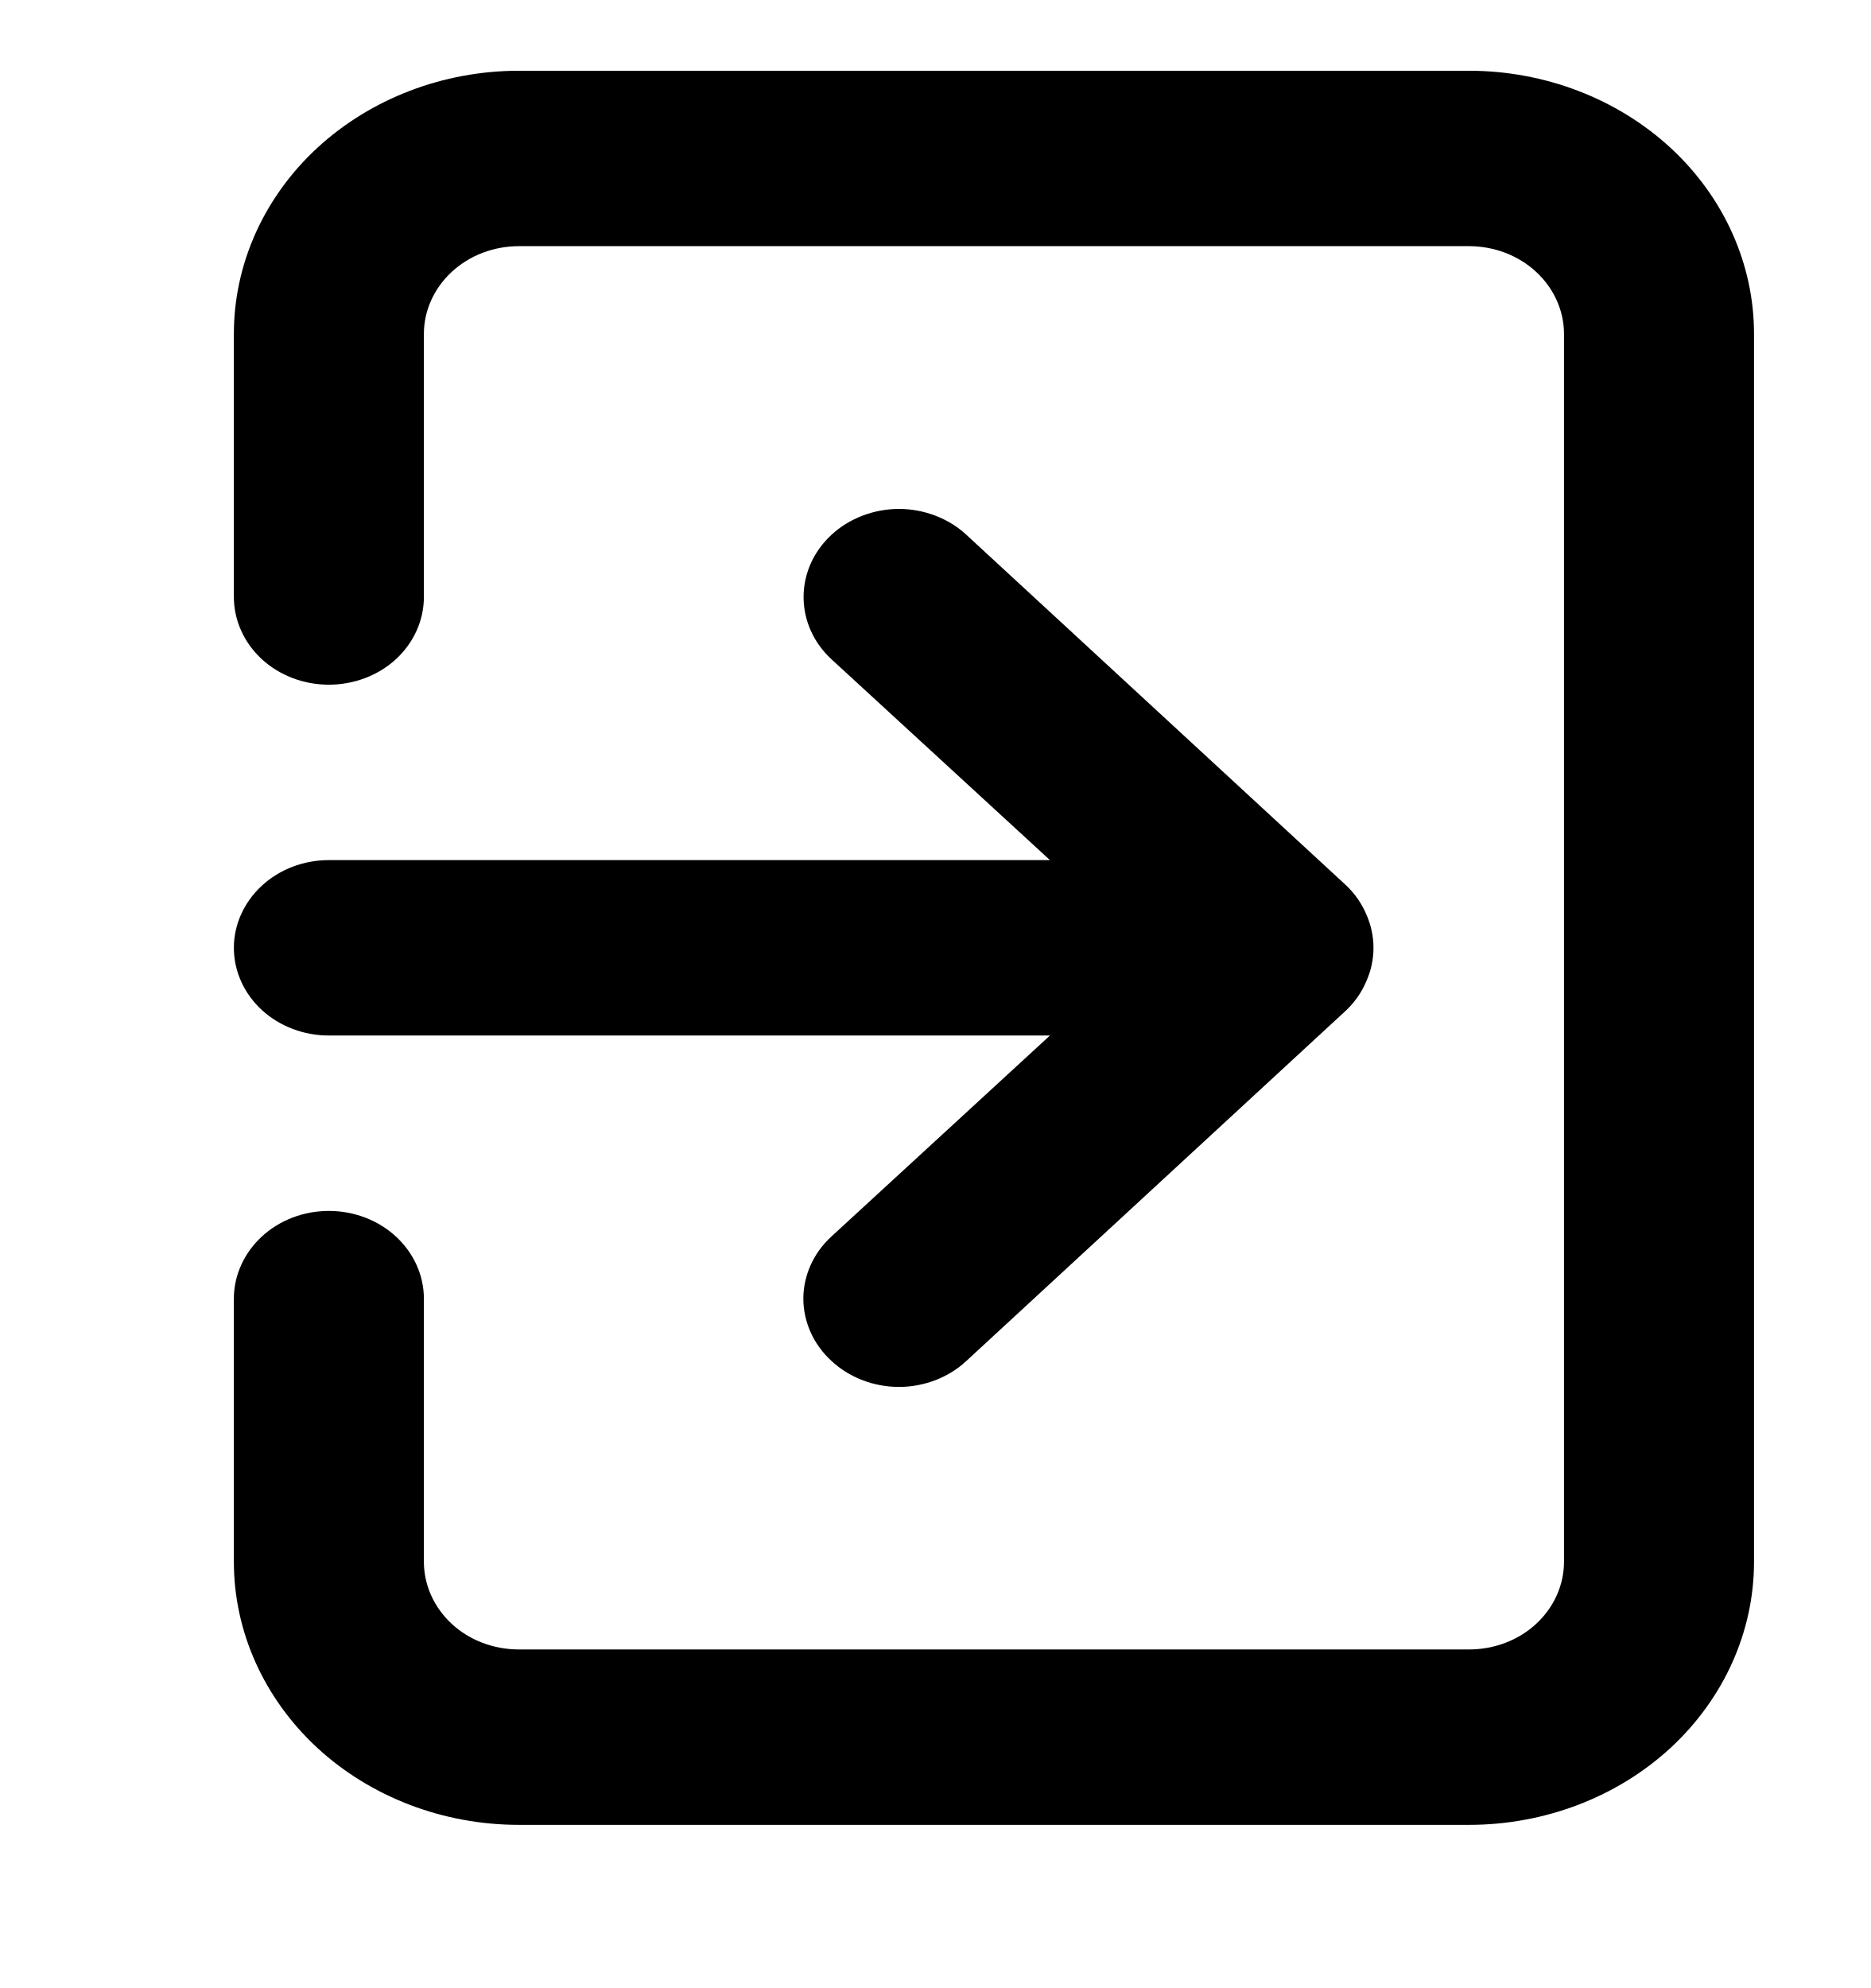
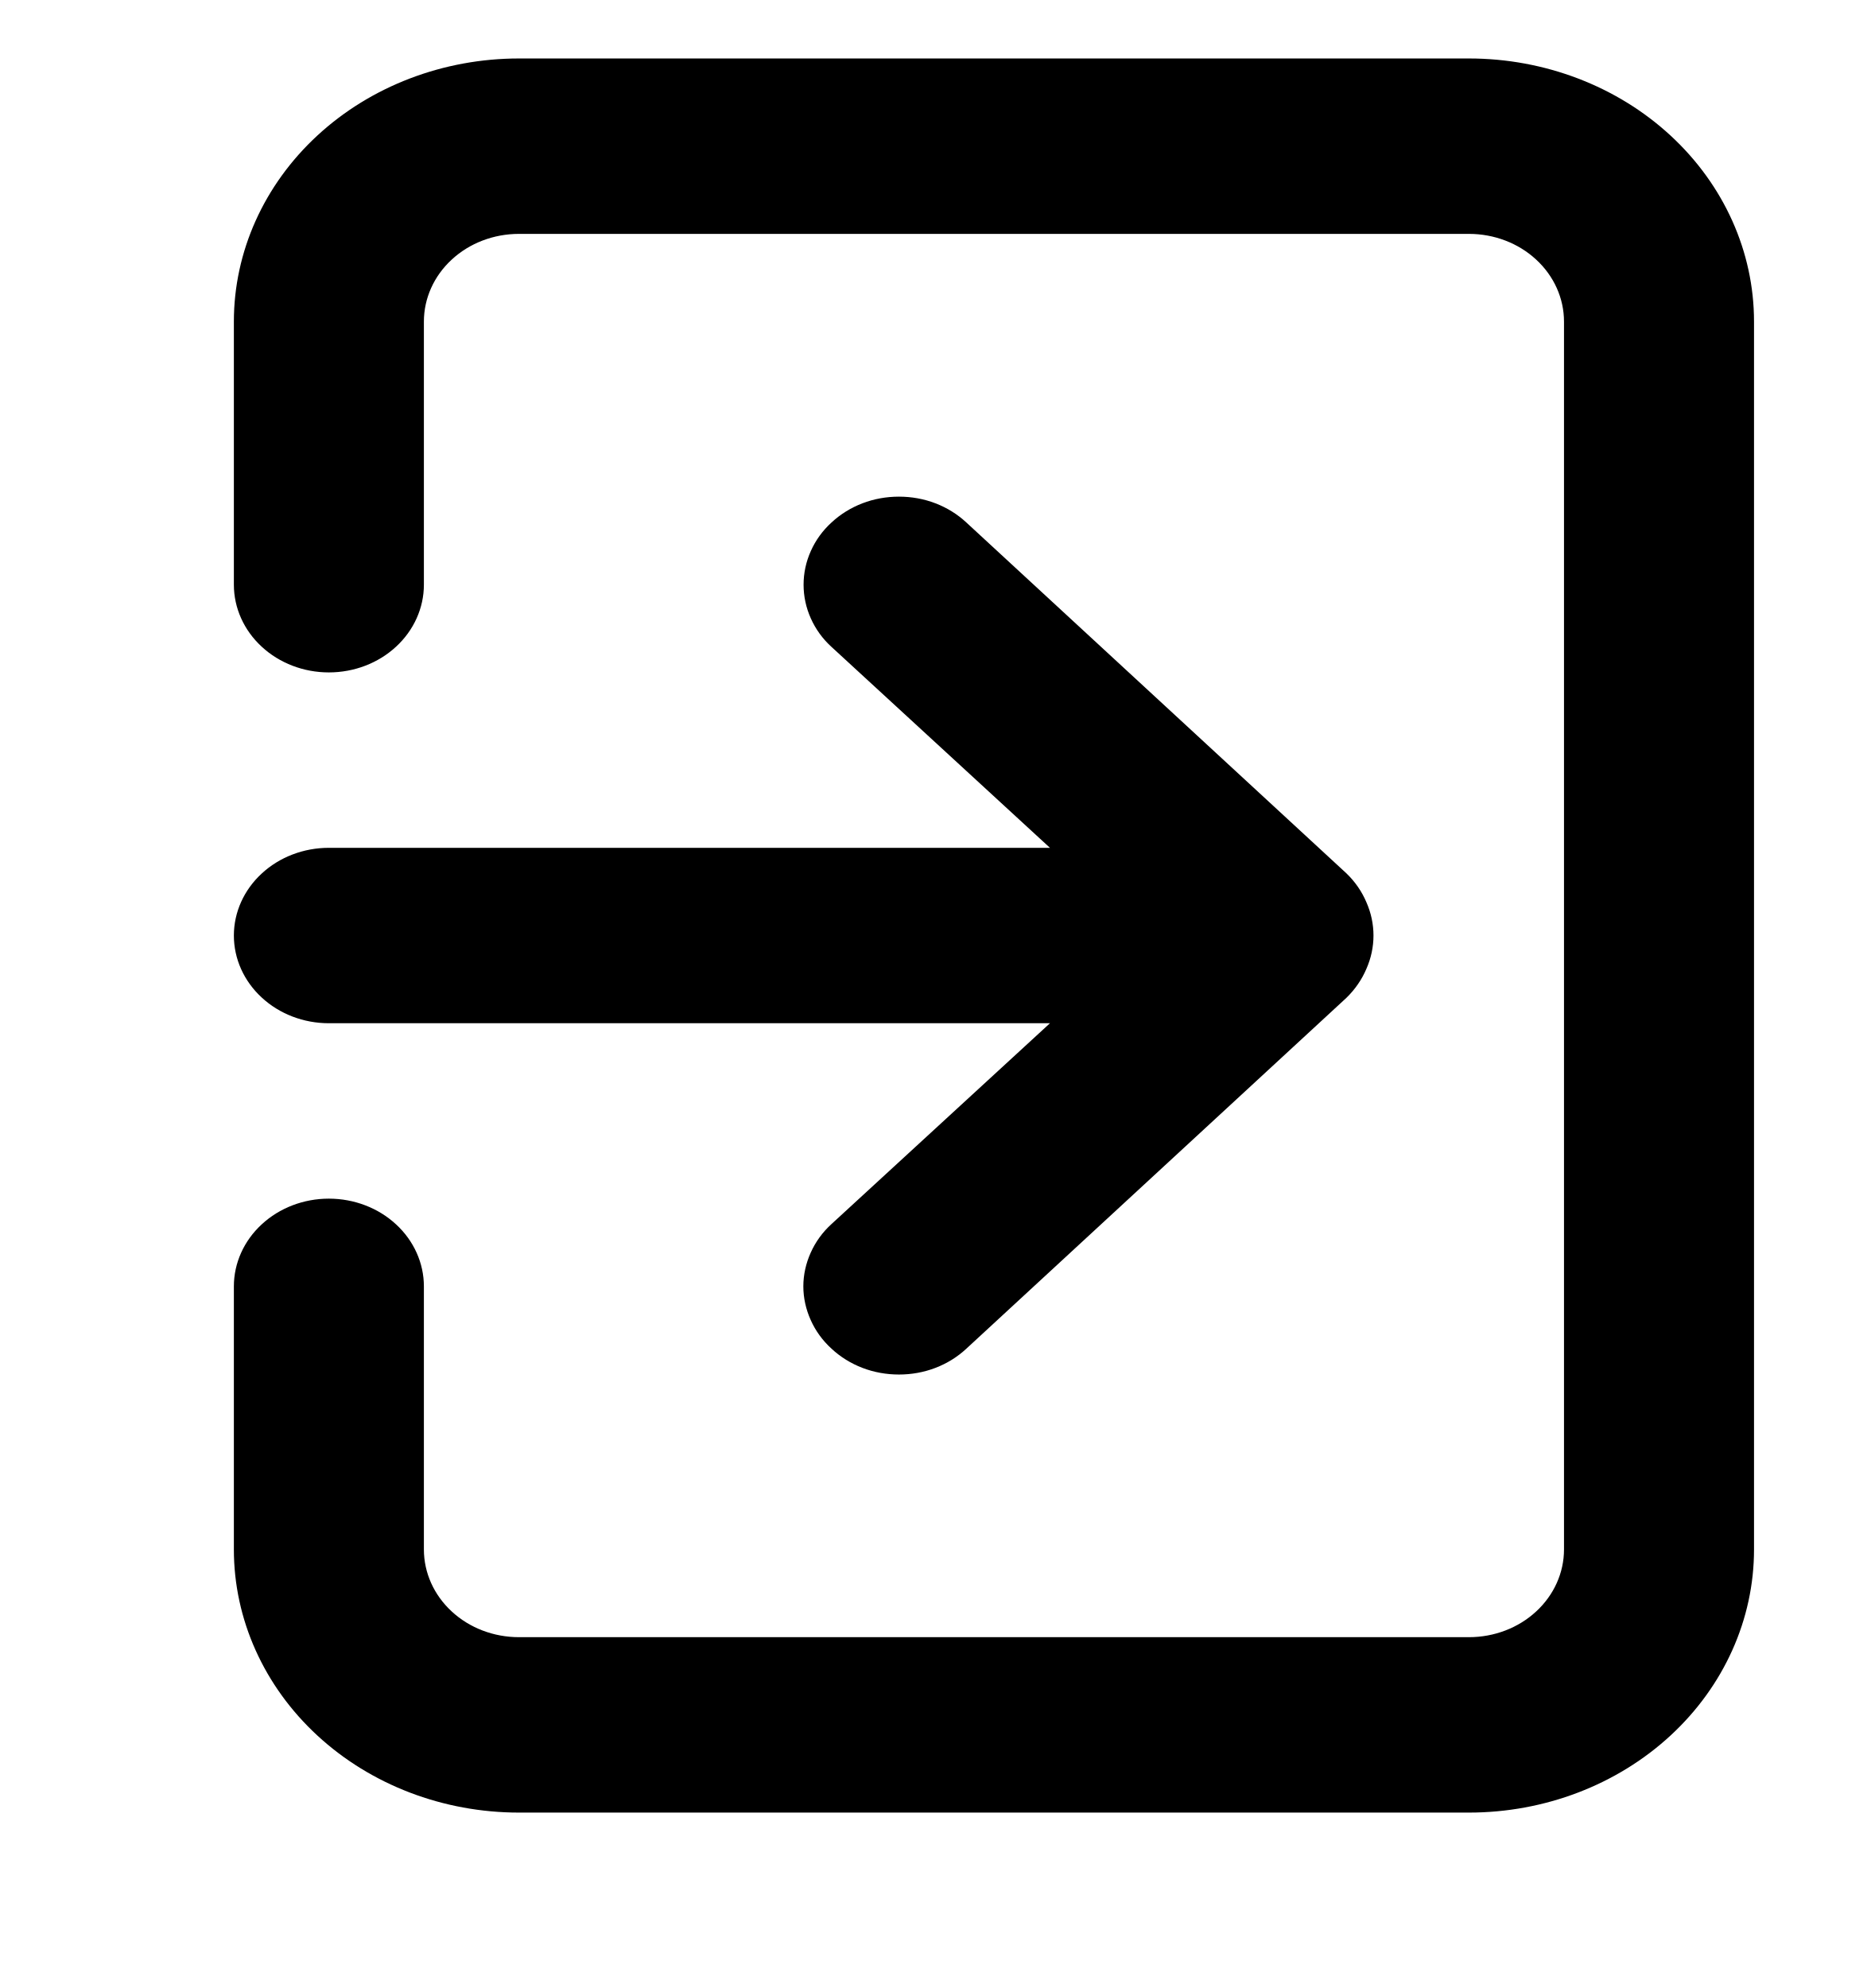
<svg xmlns="http://www.w3.org/2000/svg" viewBox="0 0 16 17">
-   <path d="M2 8.105C2 8.304 2.086 8.495 2.238 8.636C2.39 8.776 2.597 8.855 2.812 8.855H8.979L7.111 10.573C7.034 10.643 6.974 10.726 6.933 10.817C6.892 10.908 6.87 11.007 6.87 11.105C6.87 11.204 6.892 11.303 6.933 11.394C6.974 11.485 7.034 11.568 7.111 11.638C7.186 11.708 7.276 11.764 7.375 11.802C7.474 11.84 7.58 11.86 7.688 11.86C7.795 11.86 7.901 11.84 8 11.802C8.099 11.764 8.189 11.708 8.264 11.638L11.514 8.638C11.588 8.567 11.646 8.483 11.685 8.39C11.766 8.208 11.766 8.003 11.685 7.82C11.646 7.728 11.588 7.644 11.514 7.573L8.264 4.573C8.189 4.503 8.099 4.448 8 4.41C7.901 4.372 7.795 4.352 7.688 4.352C7.58 4.352 7.474 4.372 7.375 4.41C7.276 4.448 7.186 4.503 7.111 4.573C7.035 4.643 6.975 4.726 6.934 4.817C6.893 4.909 6.872 5.007 6.872 5.105C6.872 5.204 6.893 5.302 6.934 5.394C6.975 5.485 7.035 5.568 7.111 5.638L8.979 7.355H2.812C2.597 7.355 2.39 7.434 2.238 7.575C2.086 7.716 2 7.907 2 8.105V8.105ZM12.562 0.605H4.438C3.791 0.605 3.171 0.843 2.714 1.264C2.257 1.686 2 2.259 2 2.855V5.105C2 5.304 2.086 5.495 2.238 5.636C2.39 5.776 2.597 5.855 2.812 5.855C3.028 5.855 3.235 5.776 3.387 5.636C3.539 5.495 3.625 5.304 3.625 5.105V2.855C3.625 2.657 3.711 2.466 3.863 2.325C4.015 2.184 4.222 2.105 4.438 2.105H12.562C12.778 2.105 12.985 2.184 13.137 2.325C13.289 2.466 13.375 2.657 13.375 2.855V13.355C13.375 13.554 13.289 13.745 13.137 13.886C12.985 14.027 12.778 14.105 12.562 14.105H4.438C4.222 14.105 4.015 14.027 3.863 13.886C3.711 13.745 3.625 13.554 3.625 13.355V11.105C3.625 10.907 3.539 10.716 3.387 10.575C3.235 10.434 3.028 10.355 2.812 10.355C2.597 10.355 2.39 10.434 2.238 10.575C2.086 10.716 2 10.907 2 11.105V13.355C2 13.952 2.257 14.524 2.714 14.947C3.171 15.368 3.791 15.605 4.438 15.605H12.562C13.209 15.605 13.829 15.368 14.286 14.947C14.743 14.524 15 13.952 15 13.355V2.855C15 2.259 14.743 1.686 14.286 1.264C13.829 0.843 13.209 0.605 12.562 0.605Z" />
+   <path d="M2 8C2 8.199 2.086 8.39 2.238 8.53C2.39 8.671 2.597 8.75 2.812 8.75H8.979L7.111 10.467C7.034 10.537 6.974 10.62 6.933 10.712C6.892 10.803 6.87 10.901 6.87 11C6.87 11.099 6.892 11.197 6.933 11.288C6.974 11.38 7.034 11.463 7.111 11.533C7.186 11.603 7.276 11.659 7.375 11.697C7.474 11.735 7.58 11.754 7.688 11.754C7.795 11.754 7.901 11.735 8 11.697C8.099 11.659 8.189 11.603 8.264 11.533L11.514 8.533C11.588 8.461 11.646 8.377 11.685 8.285C11.766 8.102 11.766 7.898 11.685 7.715C11.646 7.623 11.588 7.539 11.514 7.468L8.264 4.468C8.189 4.398 8.099 4.342 8 4.304C7.901 4.266 7.795 4.247 7.688 4.247C7.58 4.247 7.474 4.266 7.375 4.304C7.276 4.342 7.186 4.398 7.111 4.468C7.035 4.537 6.975 4.62 6.934 4.712C6.893 4.803 6.872 4.901 6.872 5C6.872 5.099 6.893 5.197 6.934 5.288C6.975 5.38 7.035 5.463 7.111 5.532L8.979 7.25H2.812C2.597 7.25 2.39 7.329 2.238 7.47C2.086 7.61 2 7.801 2 8V8ZM12.562 0.5H4.438C3.791 0.5 3.171 0.737 2.714 1.159C2.257 1.581 2 2.153 2 2.75V5C2 5.199 2.086 5.39 2.238 5.53C2.39 5.671 2.597 5.75 2.812 5.75C3.028 5.75 3.235 5.671 3.387 5.53C3.539 5.39 3.625 5.199 3.625 5V2.75C3.625 2.551 3.711 2.36 3.863 2.22C4.015 2.079 4.222 2 4.438 2H12.562C12.778 2 12.985 2.079 13.137 2.22C13.289 2.36 13.375 2.551 13.375 2.75V13.25C13.375 13.449 13.289 13.64 13.137 13.78C12.985 13.921 12.778 14 12.562 14H4.438C4.222 14 4.015 13.921 3.863 13.78C3.711 13.64 3.625 13.449 3.625 13.25V11C3.625 10.801 3.539 10.61 3.387 10.47C3.235 10.329 3.028 10.25 2.812 10.25C2.597 10.25 2.39 10.329 2.238 10.47C2.086 10.61 2 10.801 2 11V13.25C2 13.847 2.257 14.419 2.714 14.841C3.171 15.263 3.791 15.5 4.438 15.5H12.562C13.209 15.5 13.829 15.263 14.286 14.841C14.743 14.419 15 13.847 15 13.25V2.75C15 2.153 14.743 1.581 14.286 1.159C13.829 0.737 13.209 0.5 12.562 0.5Z" />
</svg>
